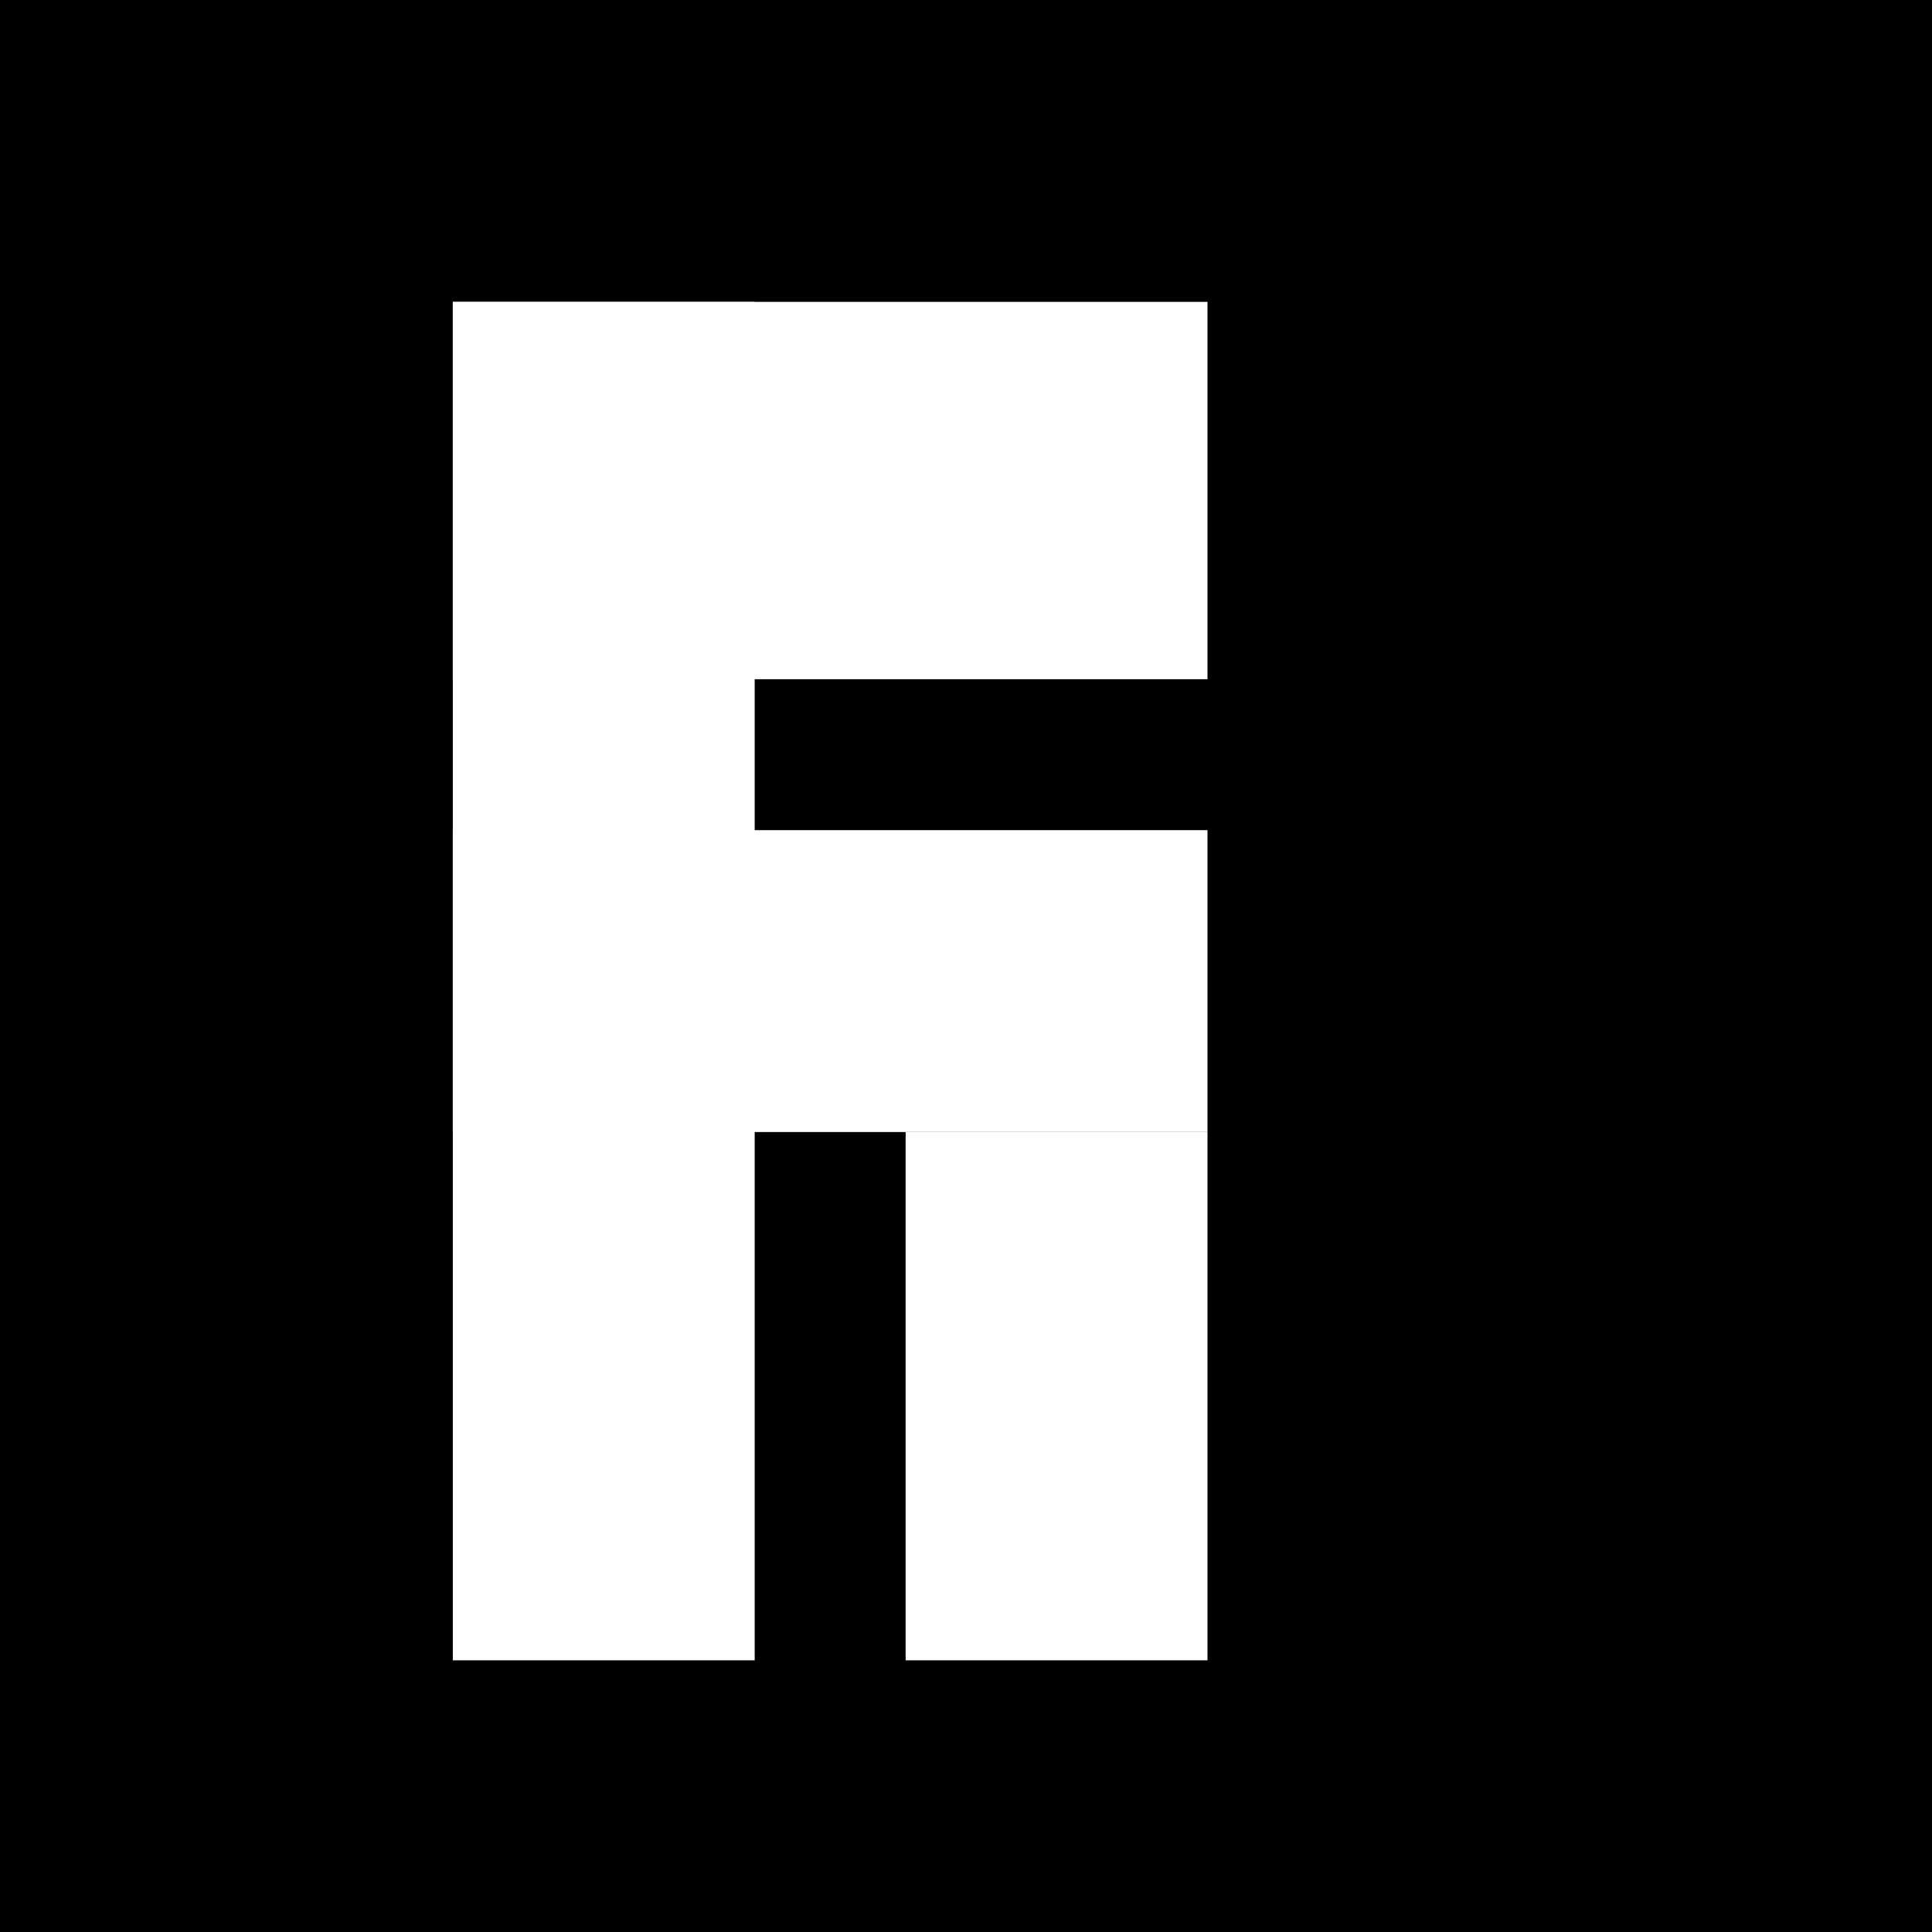
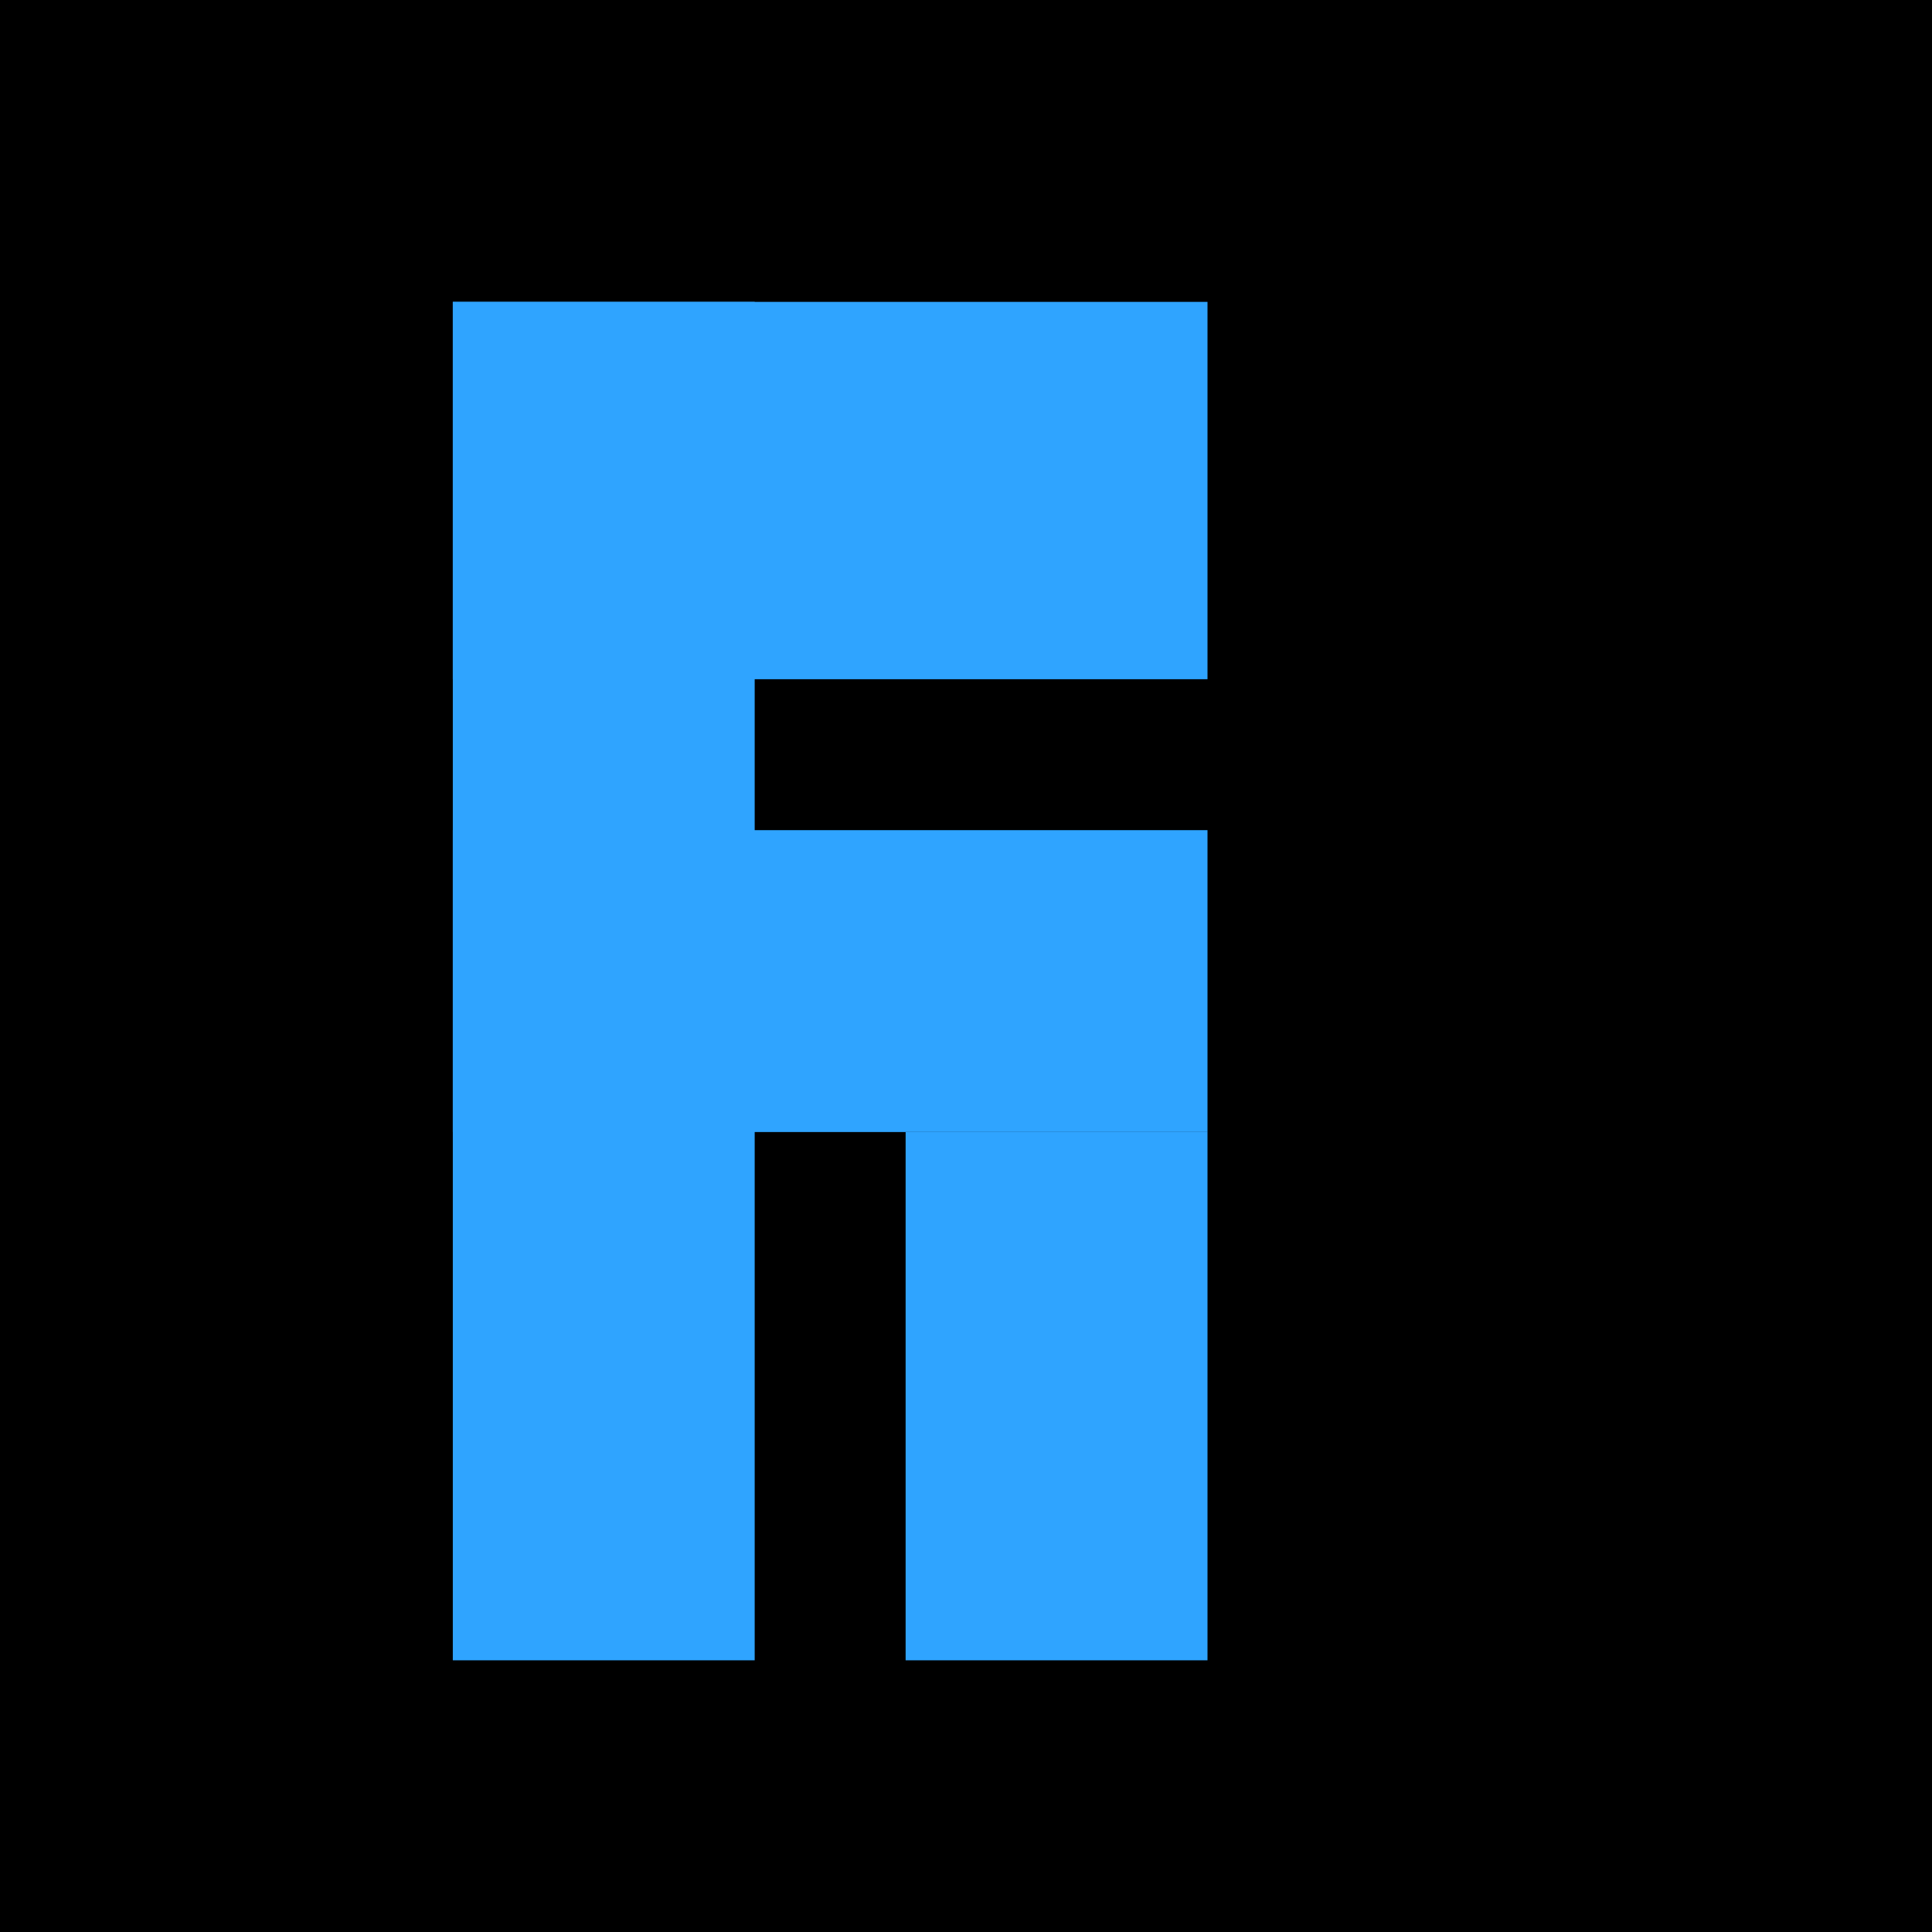
<svg xmlns="http://www.w3.org/2000/svg" width="512" height="512" viewBox="0 0 512 512">
  <rect x="0" y="0" width="512" height="512" fill="black" />
-   <rect x="120" y="80" width="80" height="360" fill="white" />
-   <rect x="120" y="80" width="200" height="100" fill="white" />
-   <rect x="120" y="220" width="200" height="80" fill="white" />
-   <rect x="240" y="300" width="80" height="140" fill="white" />
+   <rect x="120" y="80" width="80" height="360" fill="#2fa4ff" />
+   <rect x="120" y="80" width="200" height="100" fill="#2fa4ff" />
+   <rect x="120" y="220" width="200" height="80" fill="#2fa4ff" />
+   <rect x="240" y="300" width="80" height="140" fill="#2fa4ff" />
</svg>
